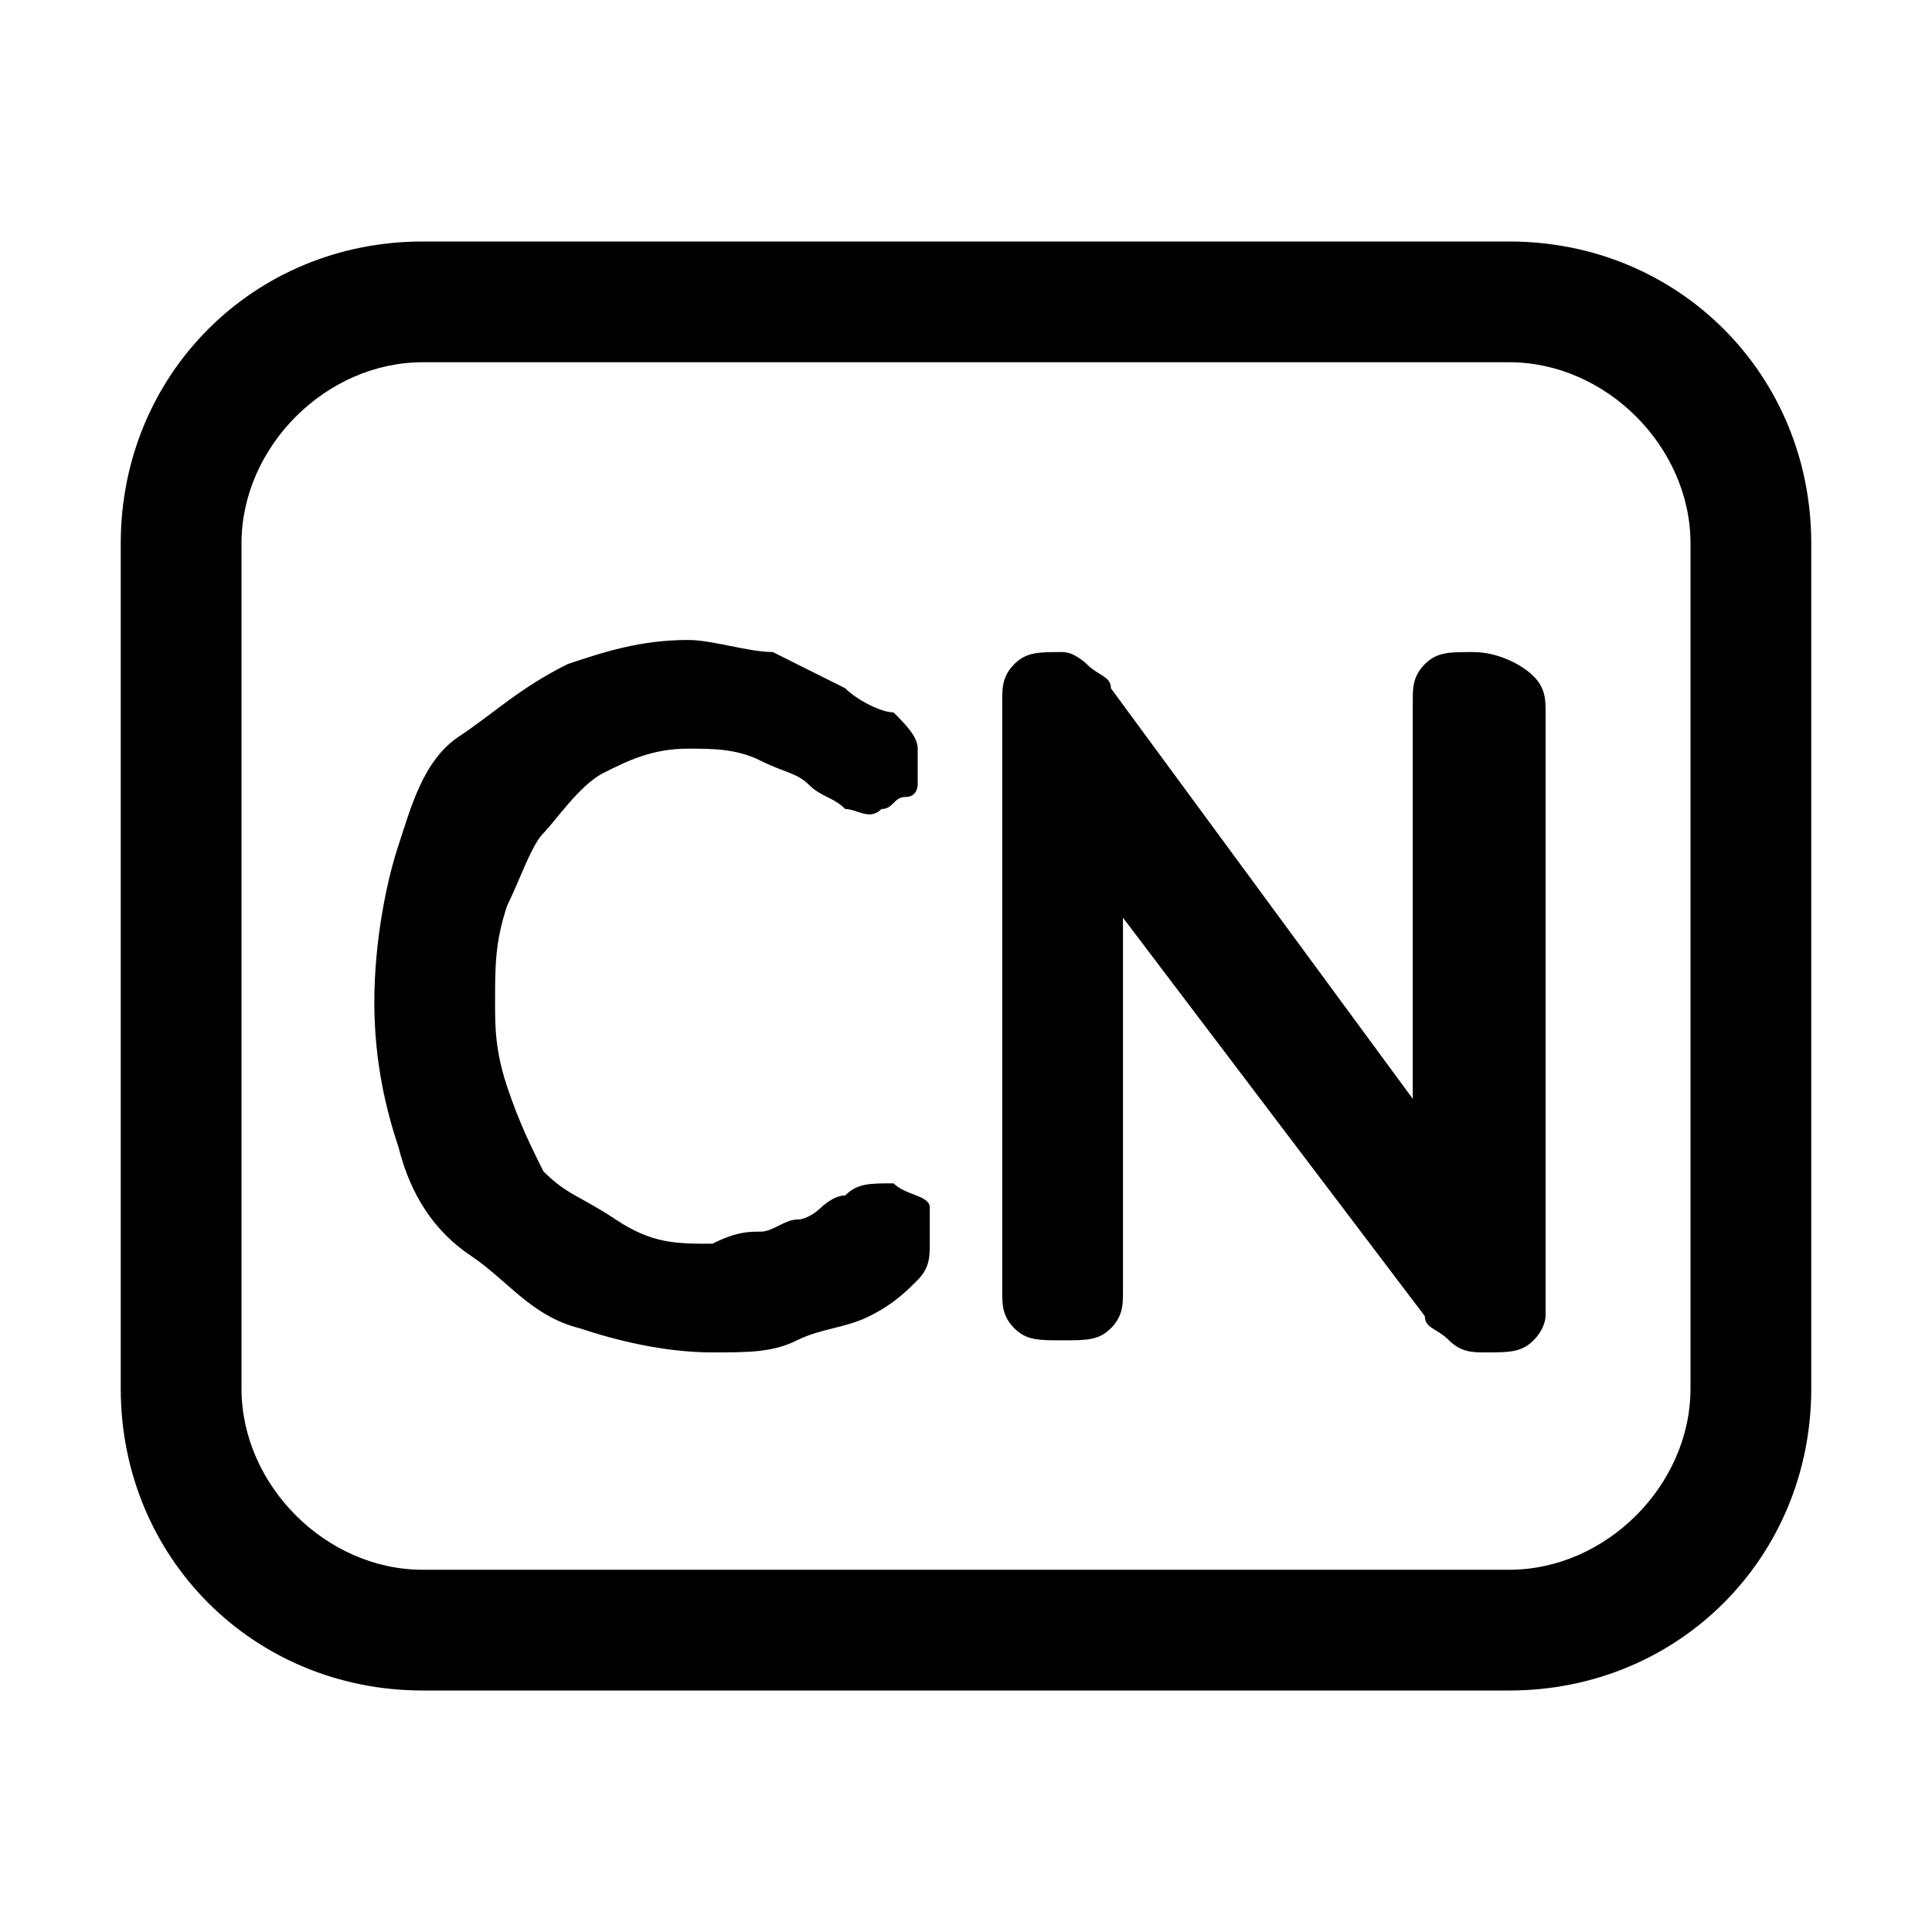
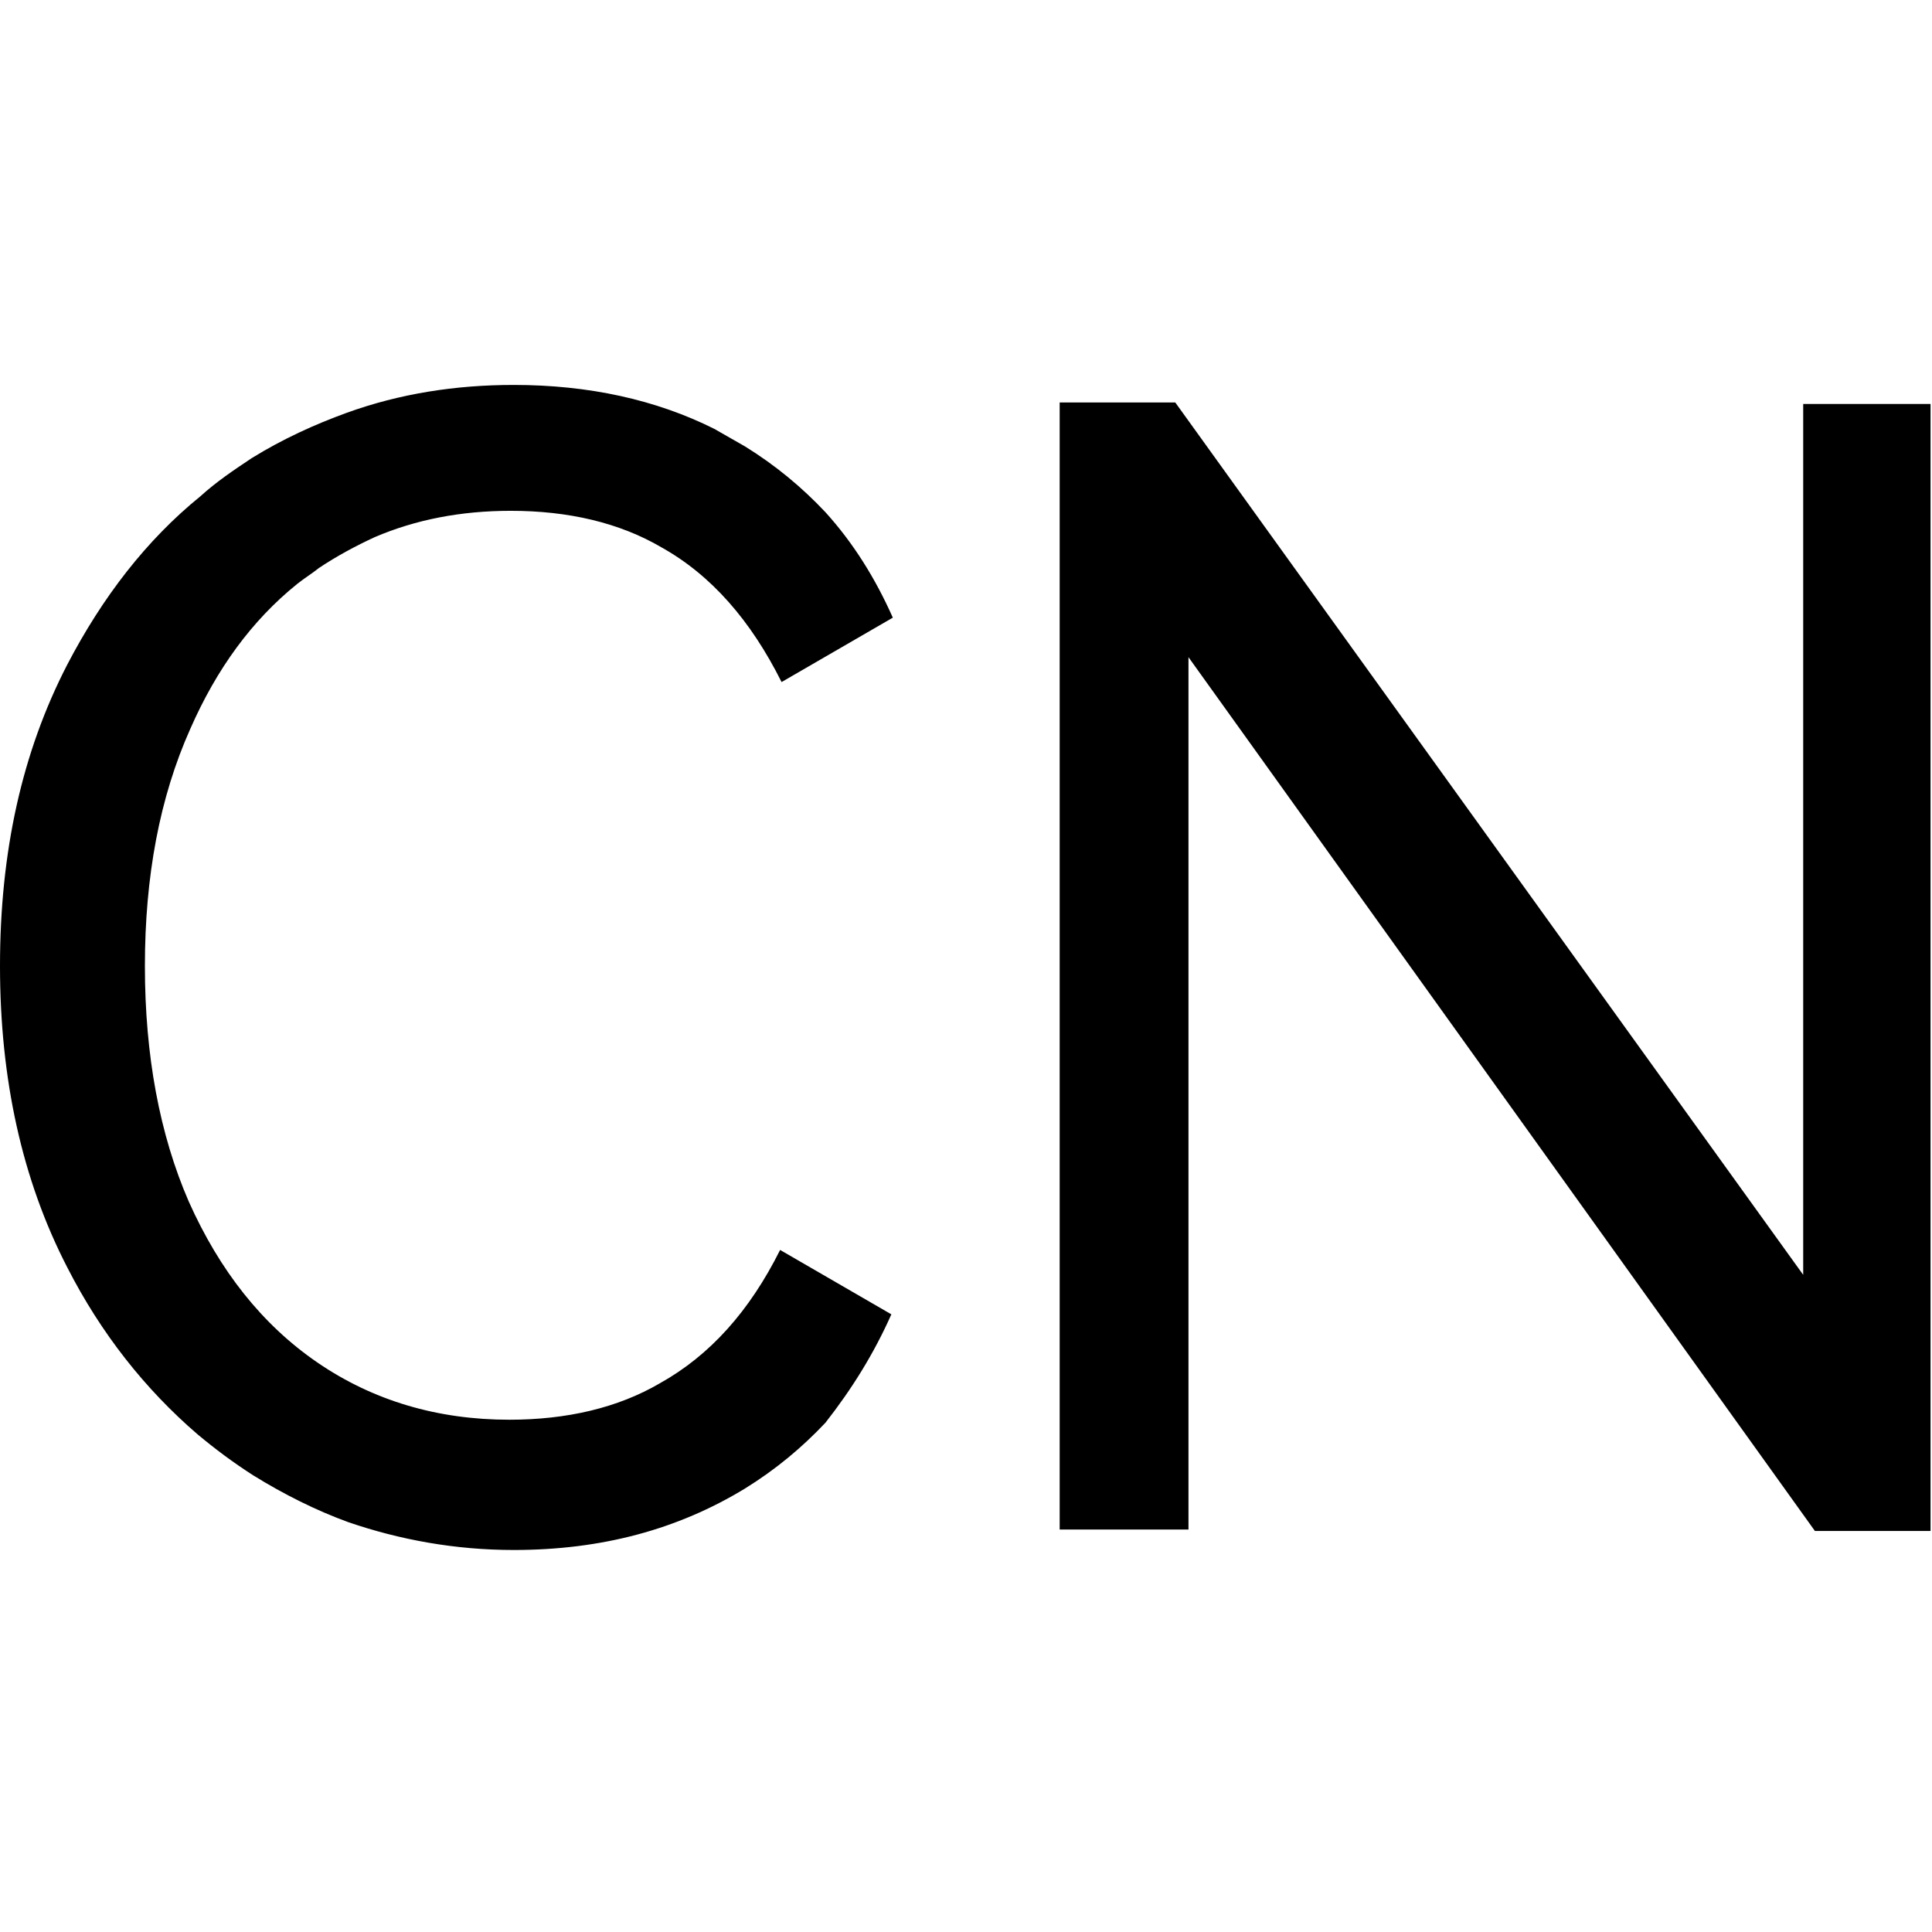
- <svg xmlns="http://www.w3.org/2000/svg" version="1.1" id="图层_1" x="0px" y="0px" viewBox="0 0 16 16" style="enable-background:new 0 0 16 16;" xml:space="preserve">
+ <svg xmlns="http://www.w3.org/2000/svg" version="1.1" id="图层_1" x="0px" y="0px" viewBox="0 0 132 132" style="enable-background:new 0 0 132 132;" xml:space="preserve">
  <style type="text/css">
- 	.st0{fill:none;}
+ 	.st0{fill-rule:evenodd;clip-rule:evenodd;fill:currentColor;}
</style>
-   <g id="中文">
-     <rect id="矩形" class="st0" width="16" height="16" />
-     <g>
-       <path d="M12.5,2h-9C2.1,2,1,3.1,1,4.5v7C1,12.9,2.1,14,3.5,14h9c1.4,0,2.5-1.1,2.5-2.5v-7C15,3.1,13.9,2,12.5,2z M14,11.5    c0,0.8-0.7,1.5-1.5,1.5h-9C2.7,13,2,12.3,2,11.5v-7C2,3.7,2.7,3,3.5,3h9C13.3,3,14,3.7,14,4.5V11.5z" />
-       <path d="M7.4,9.8C7.2,9.8,7.1,9.8,7,9.9C6.9,9.9,6.8,10,6.8,10s-0.1,0.1-0.2,0.1c-0.1,0-0.2,0.1-0.3,0.1s-0.2,0-0.4,0.1    c-0.3,0-0.5,0-0.8-0.2S4.7,9.9,4.5,9.7C4.4,9.5,4.3,9.3,4.2,9S4.1,8.5,4.1,8.3c0-0.3,0-0.5,0.1-0.8c0.1-0.2,0.2-0.5,0.3-0.6    S4.8,6.5,5,6.4c0.2-0.1,0.4-0.2,0.7-0.2c0.2,0,0.4,0,0.6,0.1c0.2,0.1,0.3,0.1,0.4,0.2c0.1,0.1,0.2,0.1,0.3,0.2    c0.1,0,0.2,0.1,0.3,0c0.1,0,0.1-0.1,0.2-0.1s0.1-0.1,0.1-0.1c0,0,0-0.1,0-0.1c0,0,0-0.1,0-0.2c0-0.1-0.1-0.2-0.2-0.3    C7.3,5.9,7.1,5.8,7,5.7C6.8,5.6,6.6,5.5,6.4,5.4C6.2,5.4,5.9,5.3,5.7,5.3c-0.4,0-0.7,0.1-1,0.2C4.3,5.7,4.1,5.9,3.8,6.1    S3.4,6.7,3.3,7S3.1,7.8,3.1,8.3c0,0.5,0.1,0.9,0.2,1.2c0.1,0.4,0.3,0.7,0.6,0.9s0.5,0.5,0.9,0.6c0.3,0.1,0.7,0.2,1.1,0.2    c0.3,0,0.5,0,0.7-0.1S7,11,7.2,10.9c0.2-0.1,0.3-0.2,0.4-0.3c0.1-0.1,0.1-0.2,0.1-0.3c0-0.1,0-0.2,0-0.3S7.5,9.9,7.4,9.8z" />
-       <path d="M12.2,5.4c-0.2,0-0.3,0-0.4,0.1c-0.1,0.1-0.1,0.2-0.1,0.3v3.3L9.2,5.7c0-0.1-0.1-0.1-0.2-0.2C9,5.5,8.9,5.4,8.8,5.4    c-0.2,0-0.3,0-0.4,0.1C8.3,5.6,8.3,5.7,8.3,5.8v4.9c0,0.1,0,0.2,0.1,0.3c0.1,0.1,0.2,0.1,0.4,0.1c0.2,0,0.3,0,0.4-0.1    s0.1-0.2,0.1-0.3V7.6l2.5,3.3c0,0.1,0.1,0.1,0.2,0.2c0.1,0.1,0.2,0.1,0.3,0.1c0.2,0,0.3,0,0.4-0.1c0.1-0.1,0.1-0.2,0.1-0.2v-5    c0-0.1,0-0.2-0.1-0.3S12.4,5.4,12.2,5.4z" />
-     </g>
-   </g>
+   <path id="CN" class="st0" d="M60.9,89.8l-7.6-4.4c-2.1,4.2-4.8,7.2-8.2,9.1c-2.9,1.7-6.4,2.5-10.3,2.5c-4.9,0-9.3-1.3-13.1-3.9  c-3.8-2.6-6.7-6.3-8.8-11C10.9,77.5,9.9,72.1,9.9,66c0-6.1,1-11.5,3.1-16.2c1.8-4.1,4.2-7.4,7.3-9.9c0.5-0.4,1-0.7,1.5-1.1  c1.2-0.8,2.5-1.5,3.8-2.1c2.8-1.2,5.9-1.8,9.3-1.8c3.9,0,7.4,0.8,10.3,2.5c3.4,1.9,6.1,5,8.2,9.2l7.6-4.4c-1.2-2.7-2.7-5.1-4.6-7.2  c-1.6-1.7-3.4-3.2-5.5-4.5c-0.7-0.4-1.4-0.8-2.1-1.2c-4-2-8.6-3-13.7-3c-4,0-7.8,0.6-11.4,1.9c-2.2,0.8-4.4,1.8-6.5,3.1  c-1.2,0.8-2.4,1.6-3.5,2.6c-3.7,3-6.7,6.9-9.1,11.5C1.5,51.4,0,58.2,0,66c0,7.7,1.5,14.6,4.6,20.6c2.3,4.5,5.3,8.3,8.9,11.4  c1.2,1,2.4,1.9,3.8,2.8c2.1,1.3,4.3,2.4,6.5,3.2c3.5,1.2,7.3,1.9,11.3,1.9c6,0,11.2-1.4,15.8-4.2c2.1-1.3,3.9-2.8,5.5-4.5  C58.2,94.9,59.7,92.5,60.9,89.8z M123.2,27.5v59.6L80.3,27.5h-7.9v77h8.8V44.9l42.8,59.7h7.9v-77H123.2z" />
</svg>
